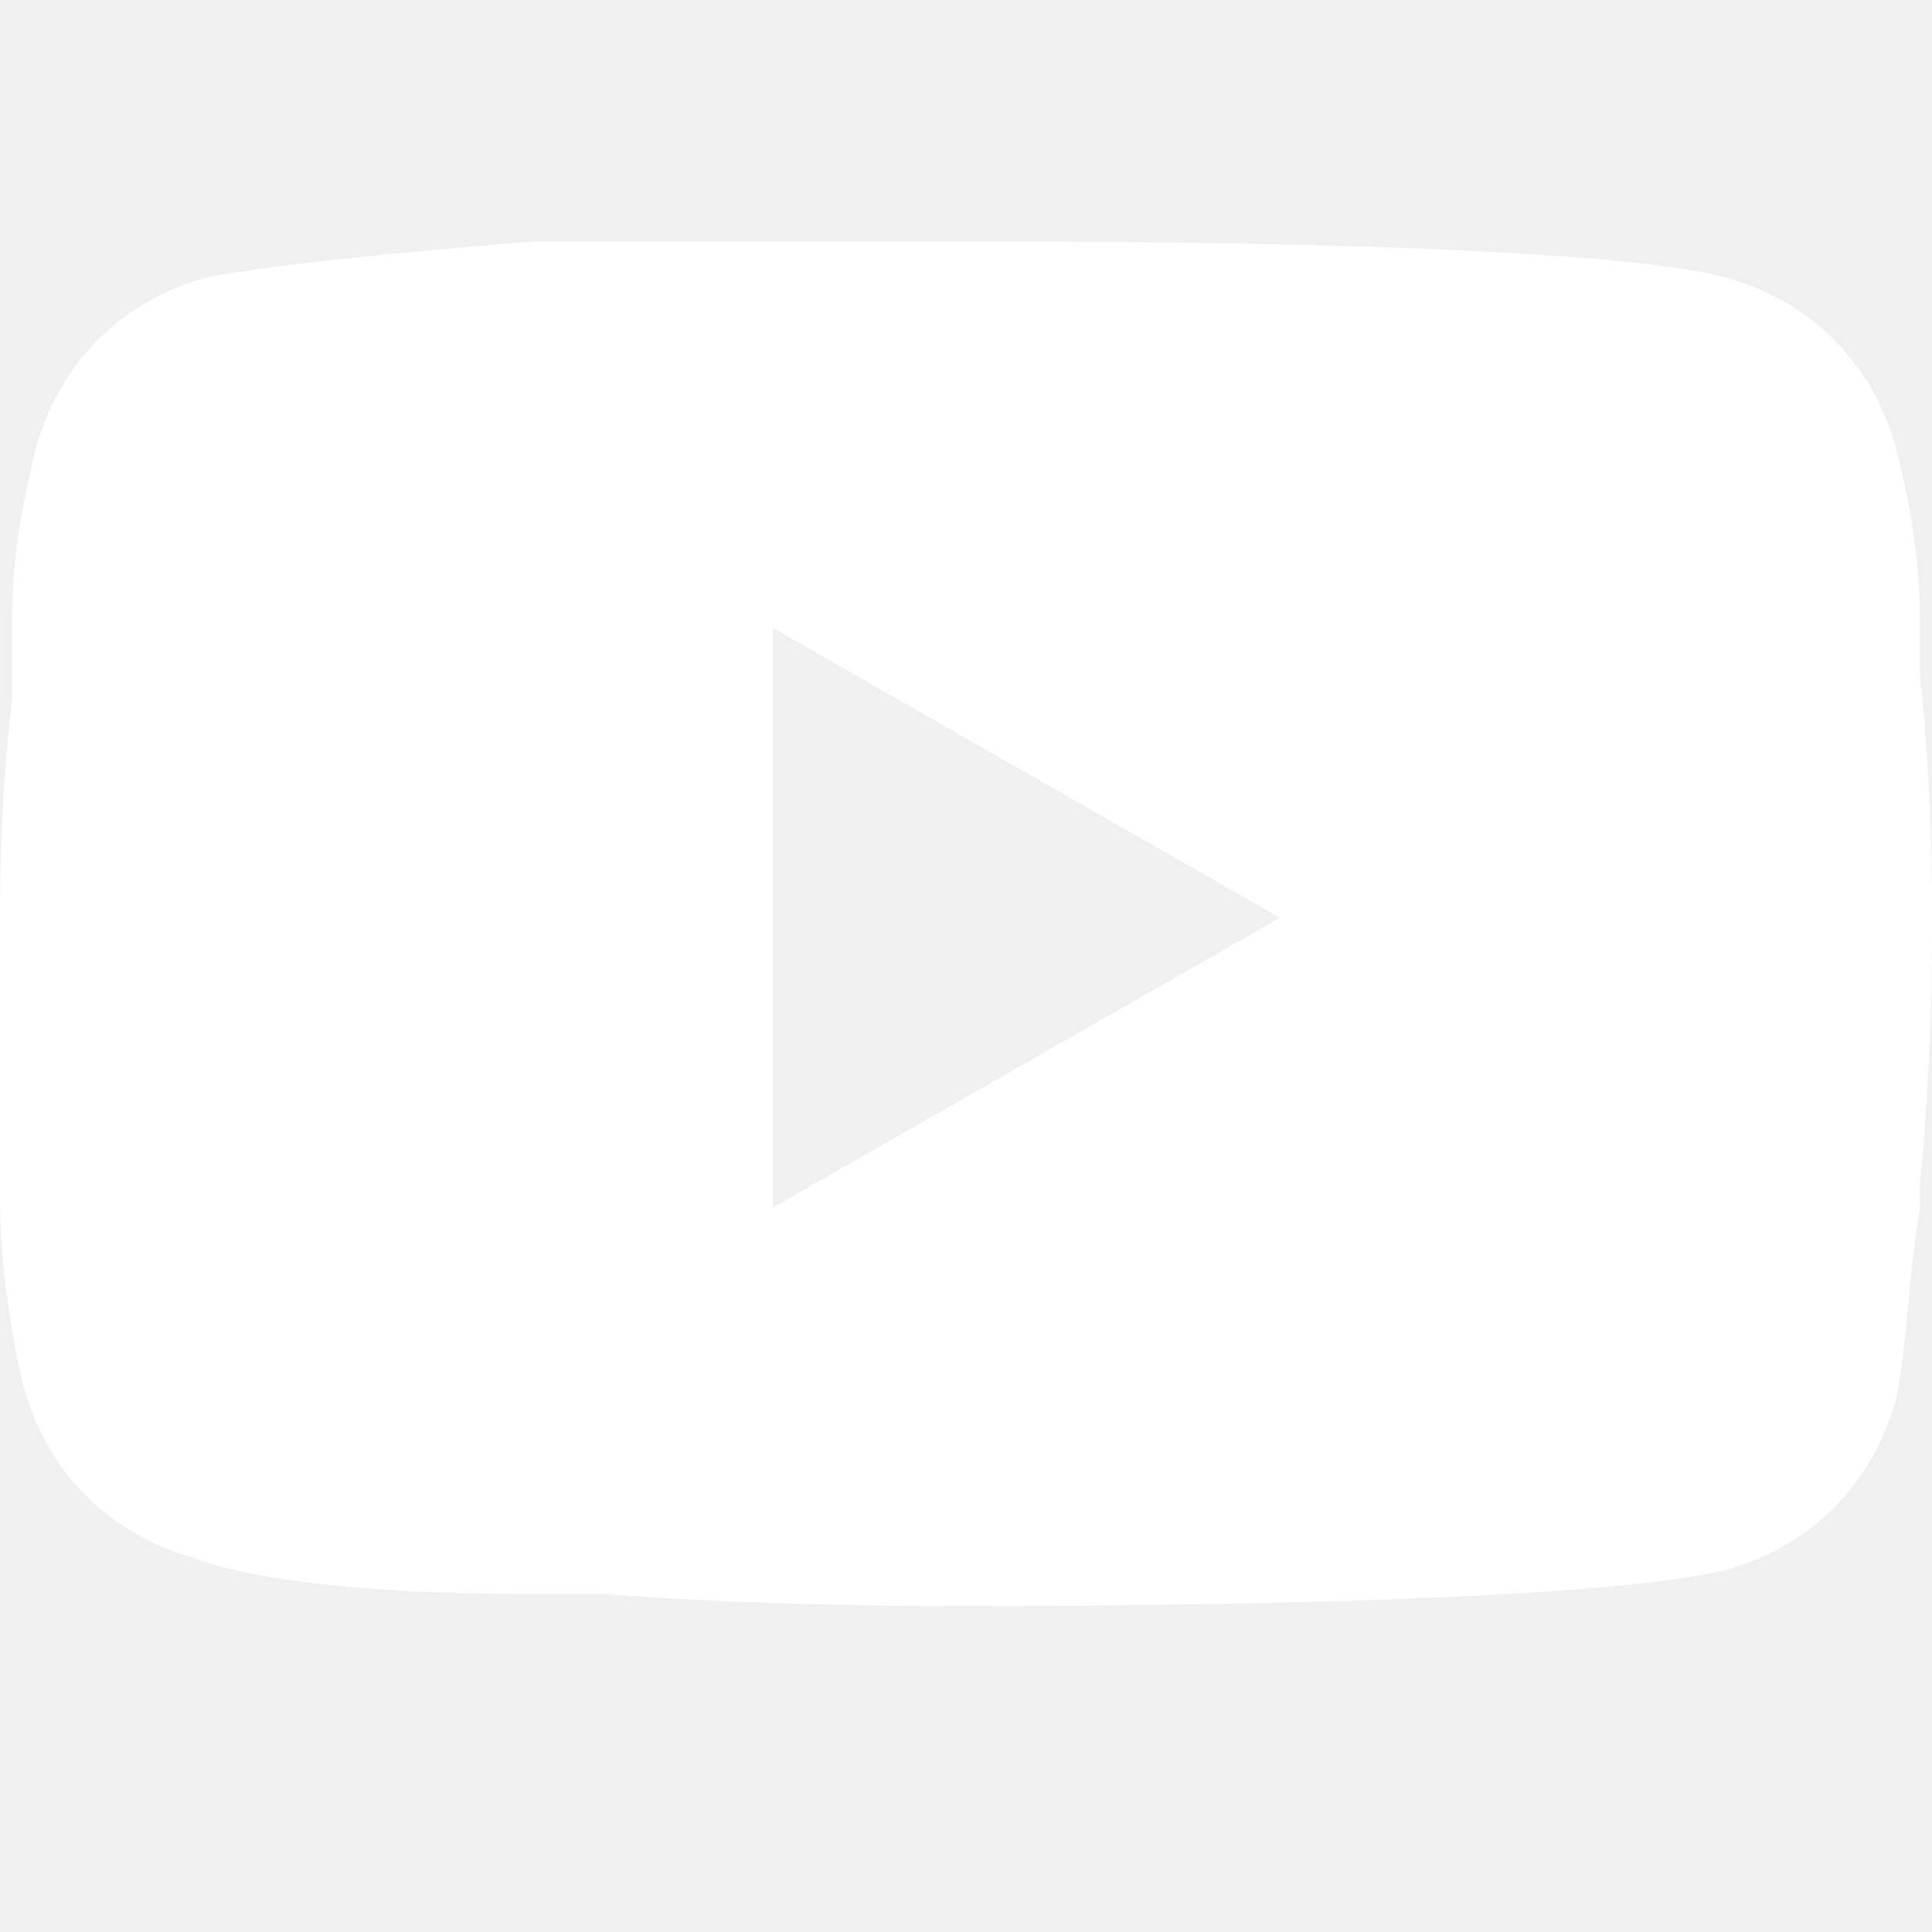
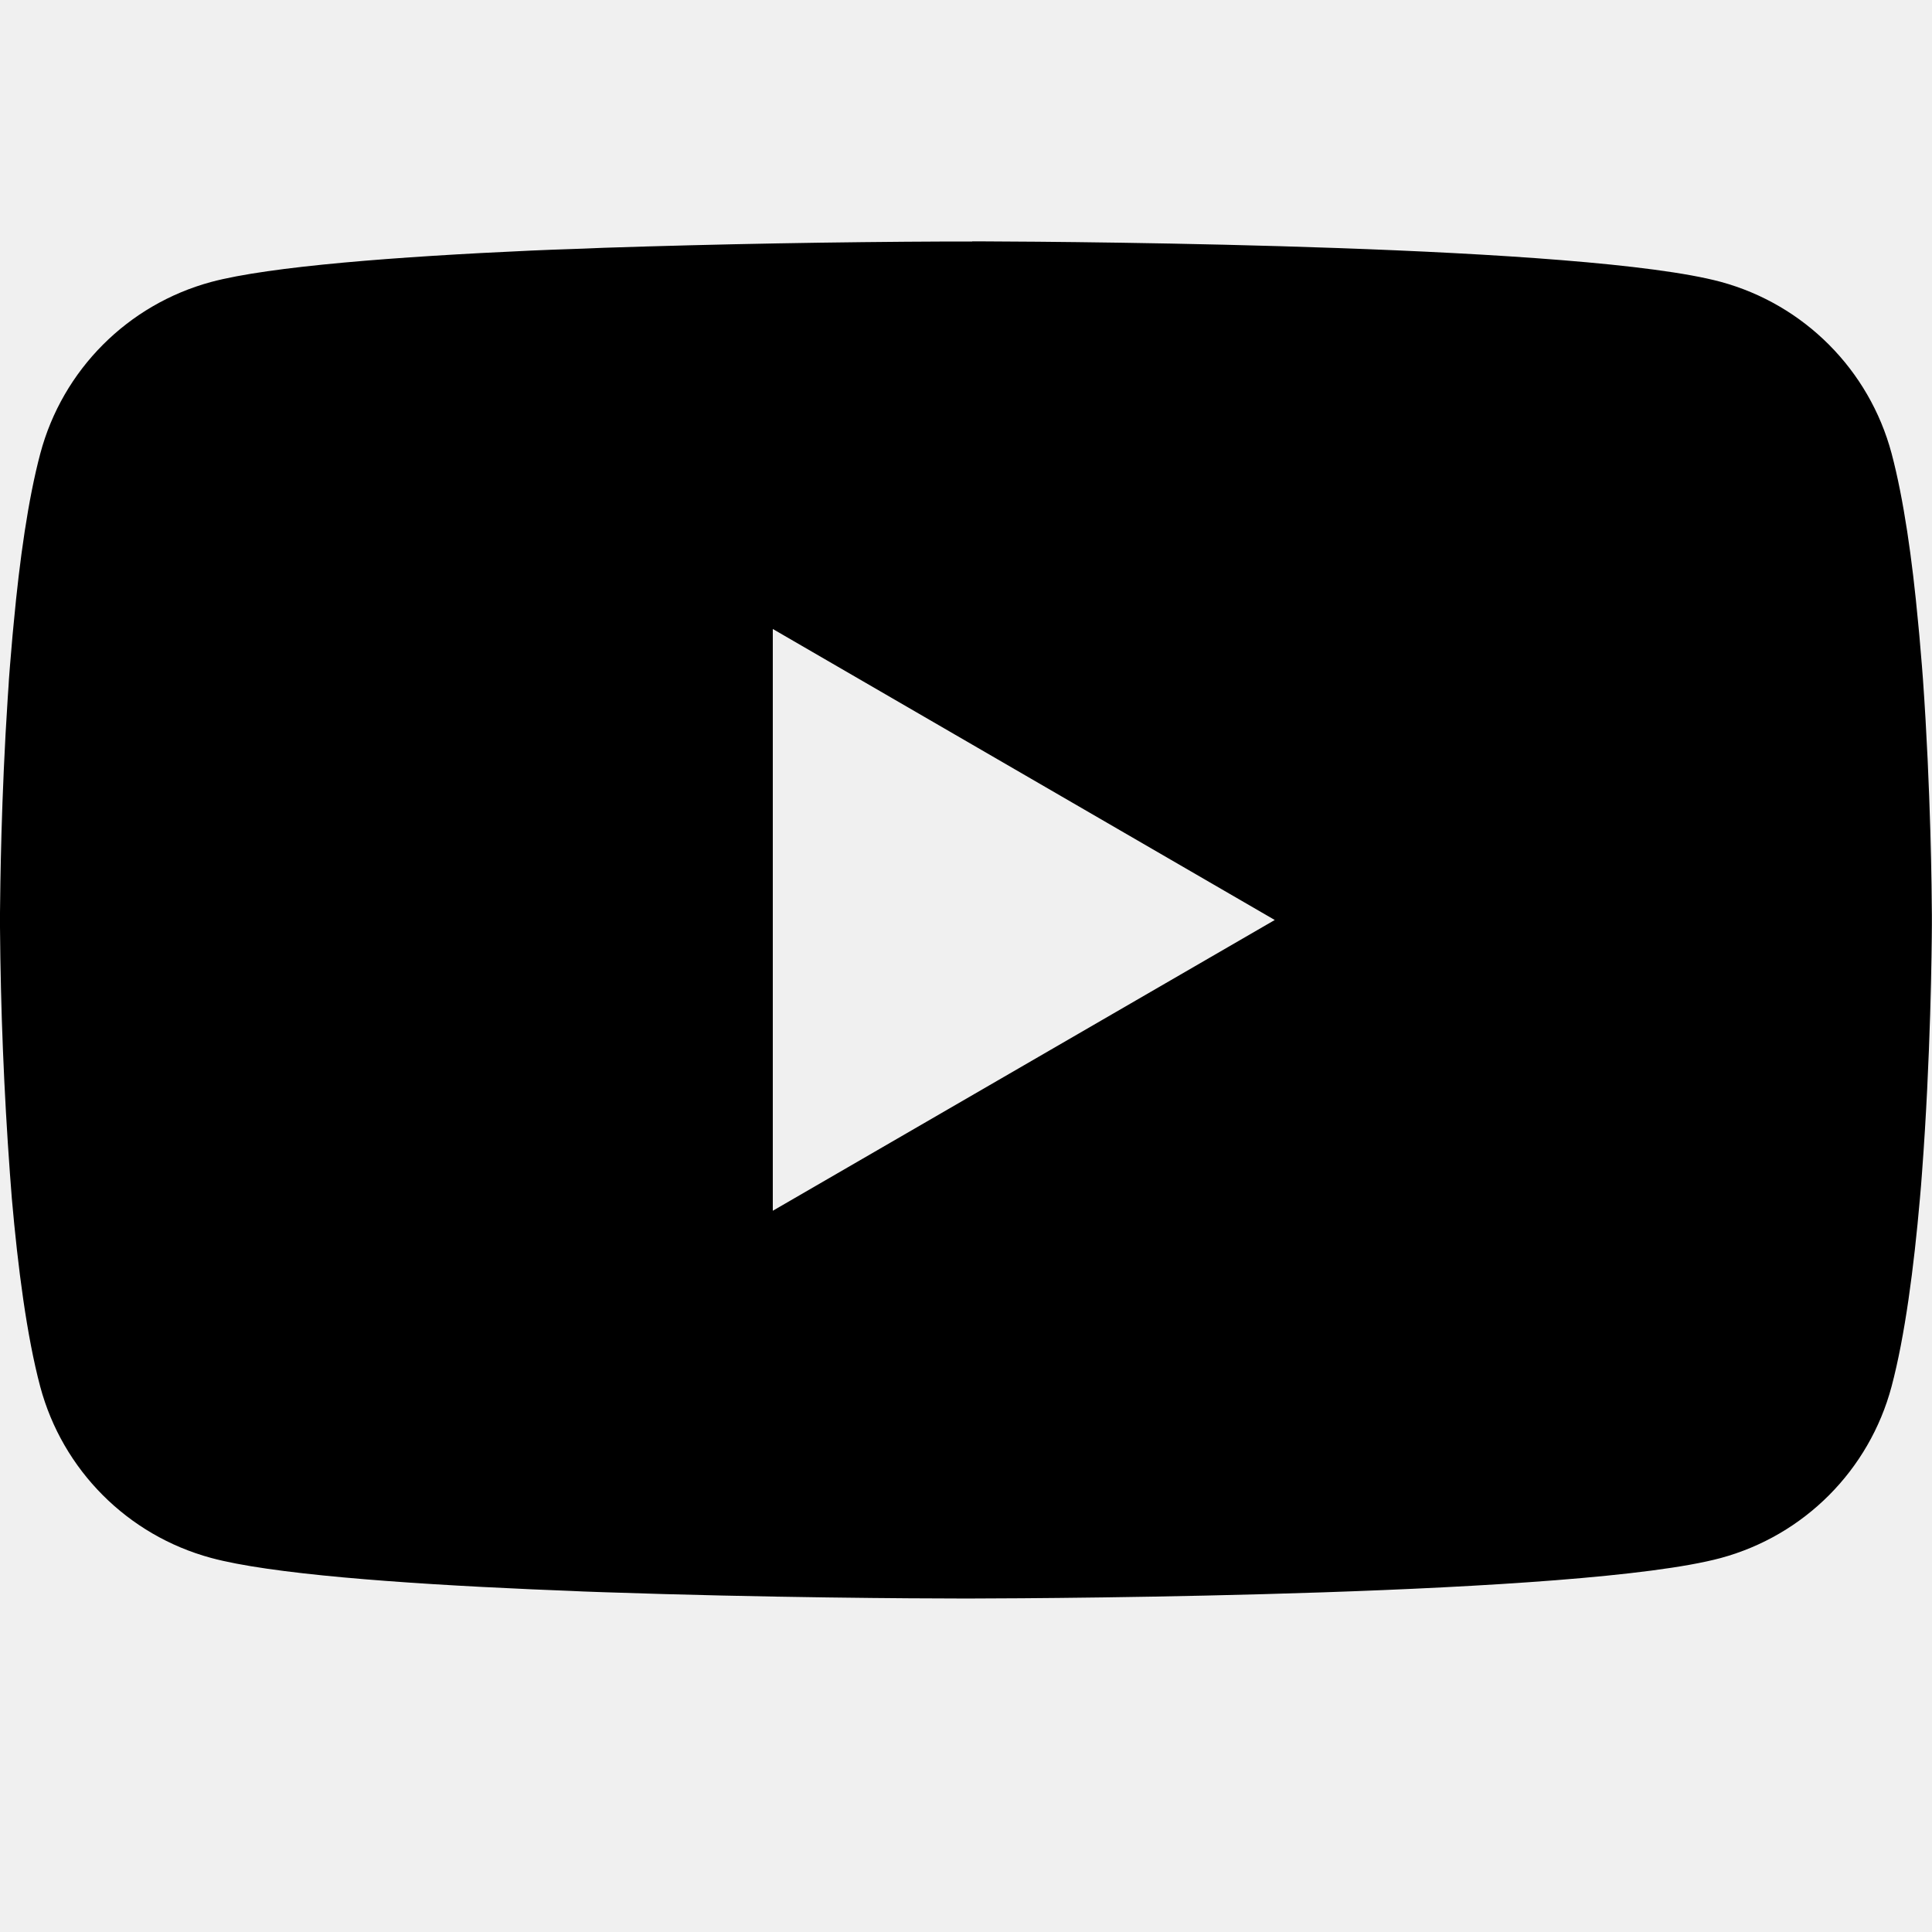
- <svg xmlns="http://www.w3.org/2000/svg" version="1.1" id="Layer_1" x="0px" y="0px" viewBox="0 0 16 16" style="enable-background:new 0 0 16 16;" xml:space="preserve">
-   <style type="text/css">
- 	.st0{fill:#FFFFFF;}
- </style>
-   <path class="st0" d="M8.1,2L8.1,2c0.9,0,5.1,0,6.2,0.3c0.7,0.2,1.2,0.7,1.4,1.4c0.1,0.4,0.2,0.9,0.2,1.4l0,0.1l0,0.3l0,0.1  C16,6.5,16,7.4,16,7.6v0.1c0,0.2,0,1.1-0.1,2.1l0,0.1l0,0.1c-0.1,0.6-0.1,1.1-0.2,1.6c-0.2,0.7-0.7,1.2-1.4,1.4  c-1.2,0.3-5.6,0.3-6.2,0.3H7.9c-0.3,0-1.6,0-2.9-0.1l-0.2,0l-0.1,0l-0.2,0l-0.2,0c-1.1,0-2.2-0.1-2.7-0.3c-0.7-0.2-1.2-0.7-1.4-1.4  c-0.1-0.4-0.2-1-0.2-1.6l0-0.1l0-0.1C0,9,0,8.4,0,7.7V7.6c0-0.2,0-1,0.1-1.8l0-0.1l0-0.1l0-0.1l0-0.3l0-0.1c0-0.5,0.1-1,0.2-1.4  c0.2-0.7,0.7-1.2,1.4-1.4c0.5-0.1,1.5-0.2,2.7-0.3l0.2,0l0.2,0l0.1,0l0.2,0C6,2,6.9,2,7.9,2L8.1,2L8.1,2z M6.4,5.2V10l4.2-2.4  L6.4,5.2z" />
+ <svg xmlns="http://www.w3.org/2000/svg" width="16" height="16" fill="currentColor" class="bi bi-youtube" viewBox="0 0 16 16">
+   <path d="M8.051 1.999h.089c.822.003 4.987.033 6.11.335a2.01 2.01 0 0 1 1.415 1.42c.101.38.172.883.22 1.402l.01.104.022.26.008.104c.065.914.073 1.77.074 1.957v.075c-.001.194-.01 1.108-.082 2.06l-.008.105-.009.104c-.05.572-.124 1.14-.235 1.558a2.007 2.007 0 0 1-1.415 1.42c-1.16.312-5.569.334-6.18.335h-.142c-.309 0-1.587-.006-2.927-.052l-.17-.006-.087-.004-.171-.007-.171-.007c-1.11-.049-2.167-.128-2.654-.26a2.007 2.007 0 0 1-1.415-1.419c-.111-.417-.185-.986-.235-1.558L.09 9.82l-.008-.104A31.4 31.4 0 0 1 0 7.68v-.122C.002 7.343.01 6.6.064 5.78l.007-.103.003-.052.008-.104.022-.26.01-.104c.048-.519.119-1.023.22-1.402a2.007 2.007 0 0 1 1.415-1.42c.487-.13 1.544-.21 2.654-.26l.17-.007.172-.006.086-.003.171-.007A99.788 99.788 0 0 1 7.858 2h.193zM6.4 5.209v4.818l4.157-2.408L6.4 5.209z" />
</svg>
